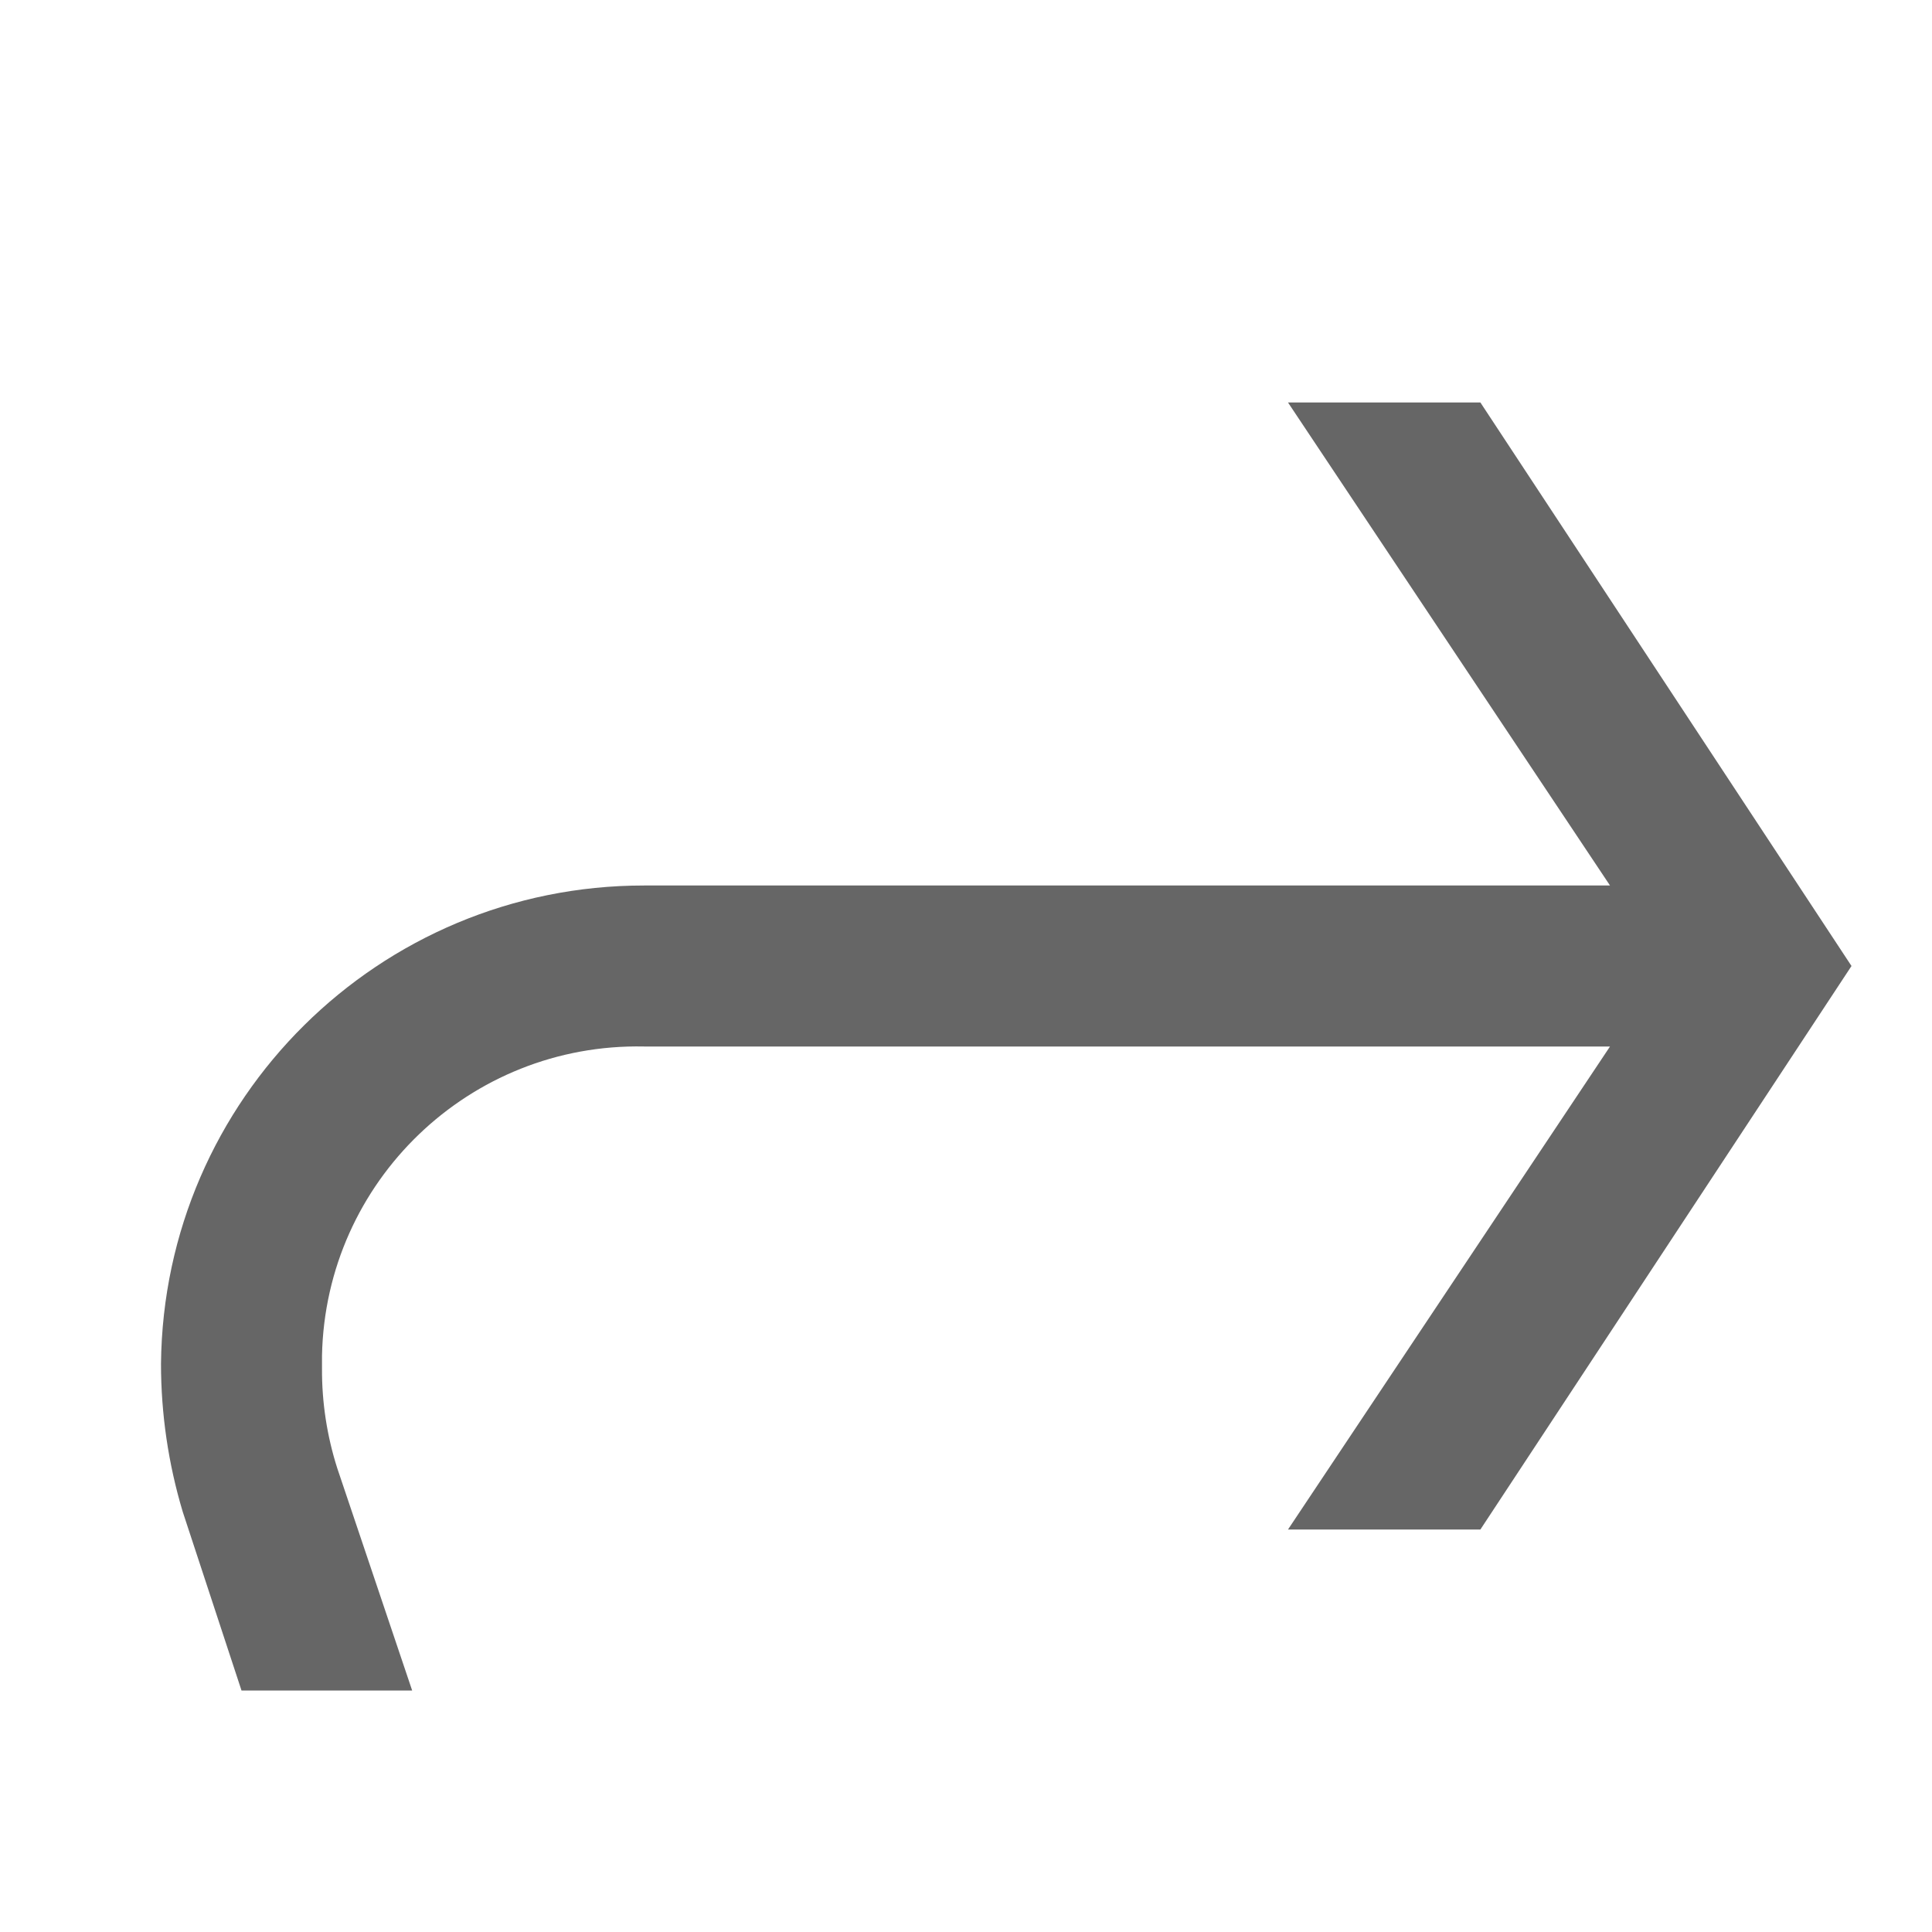
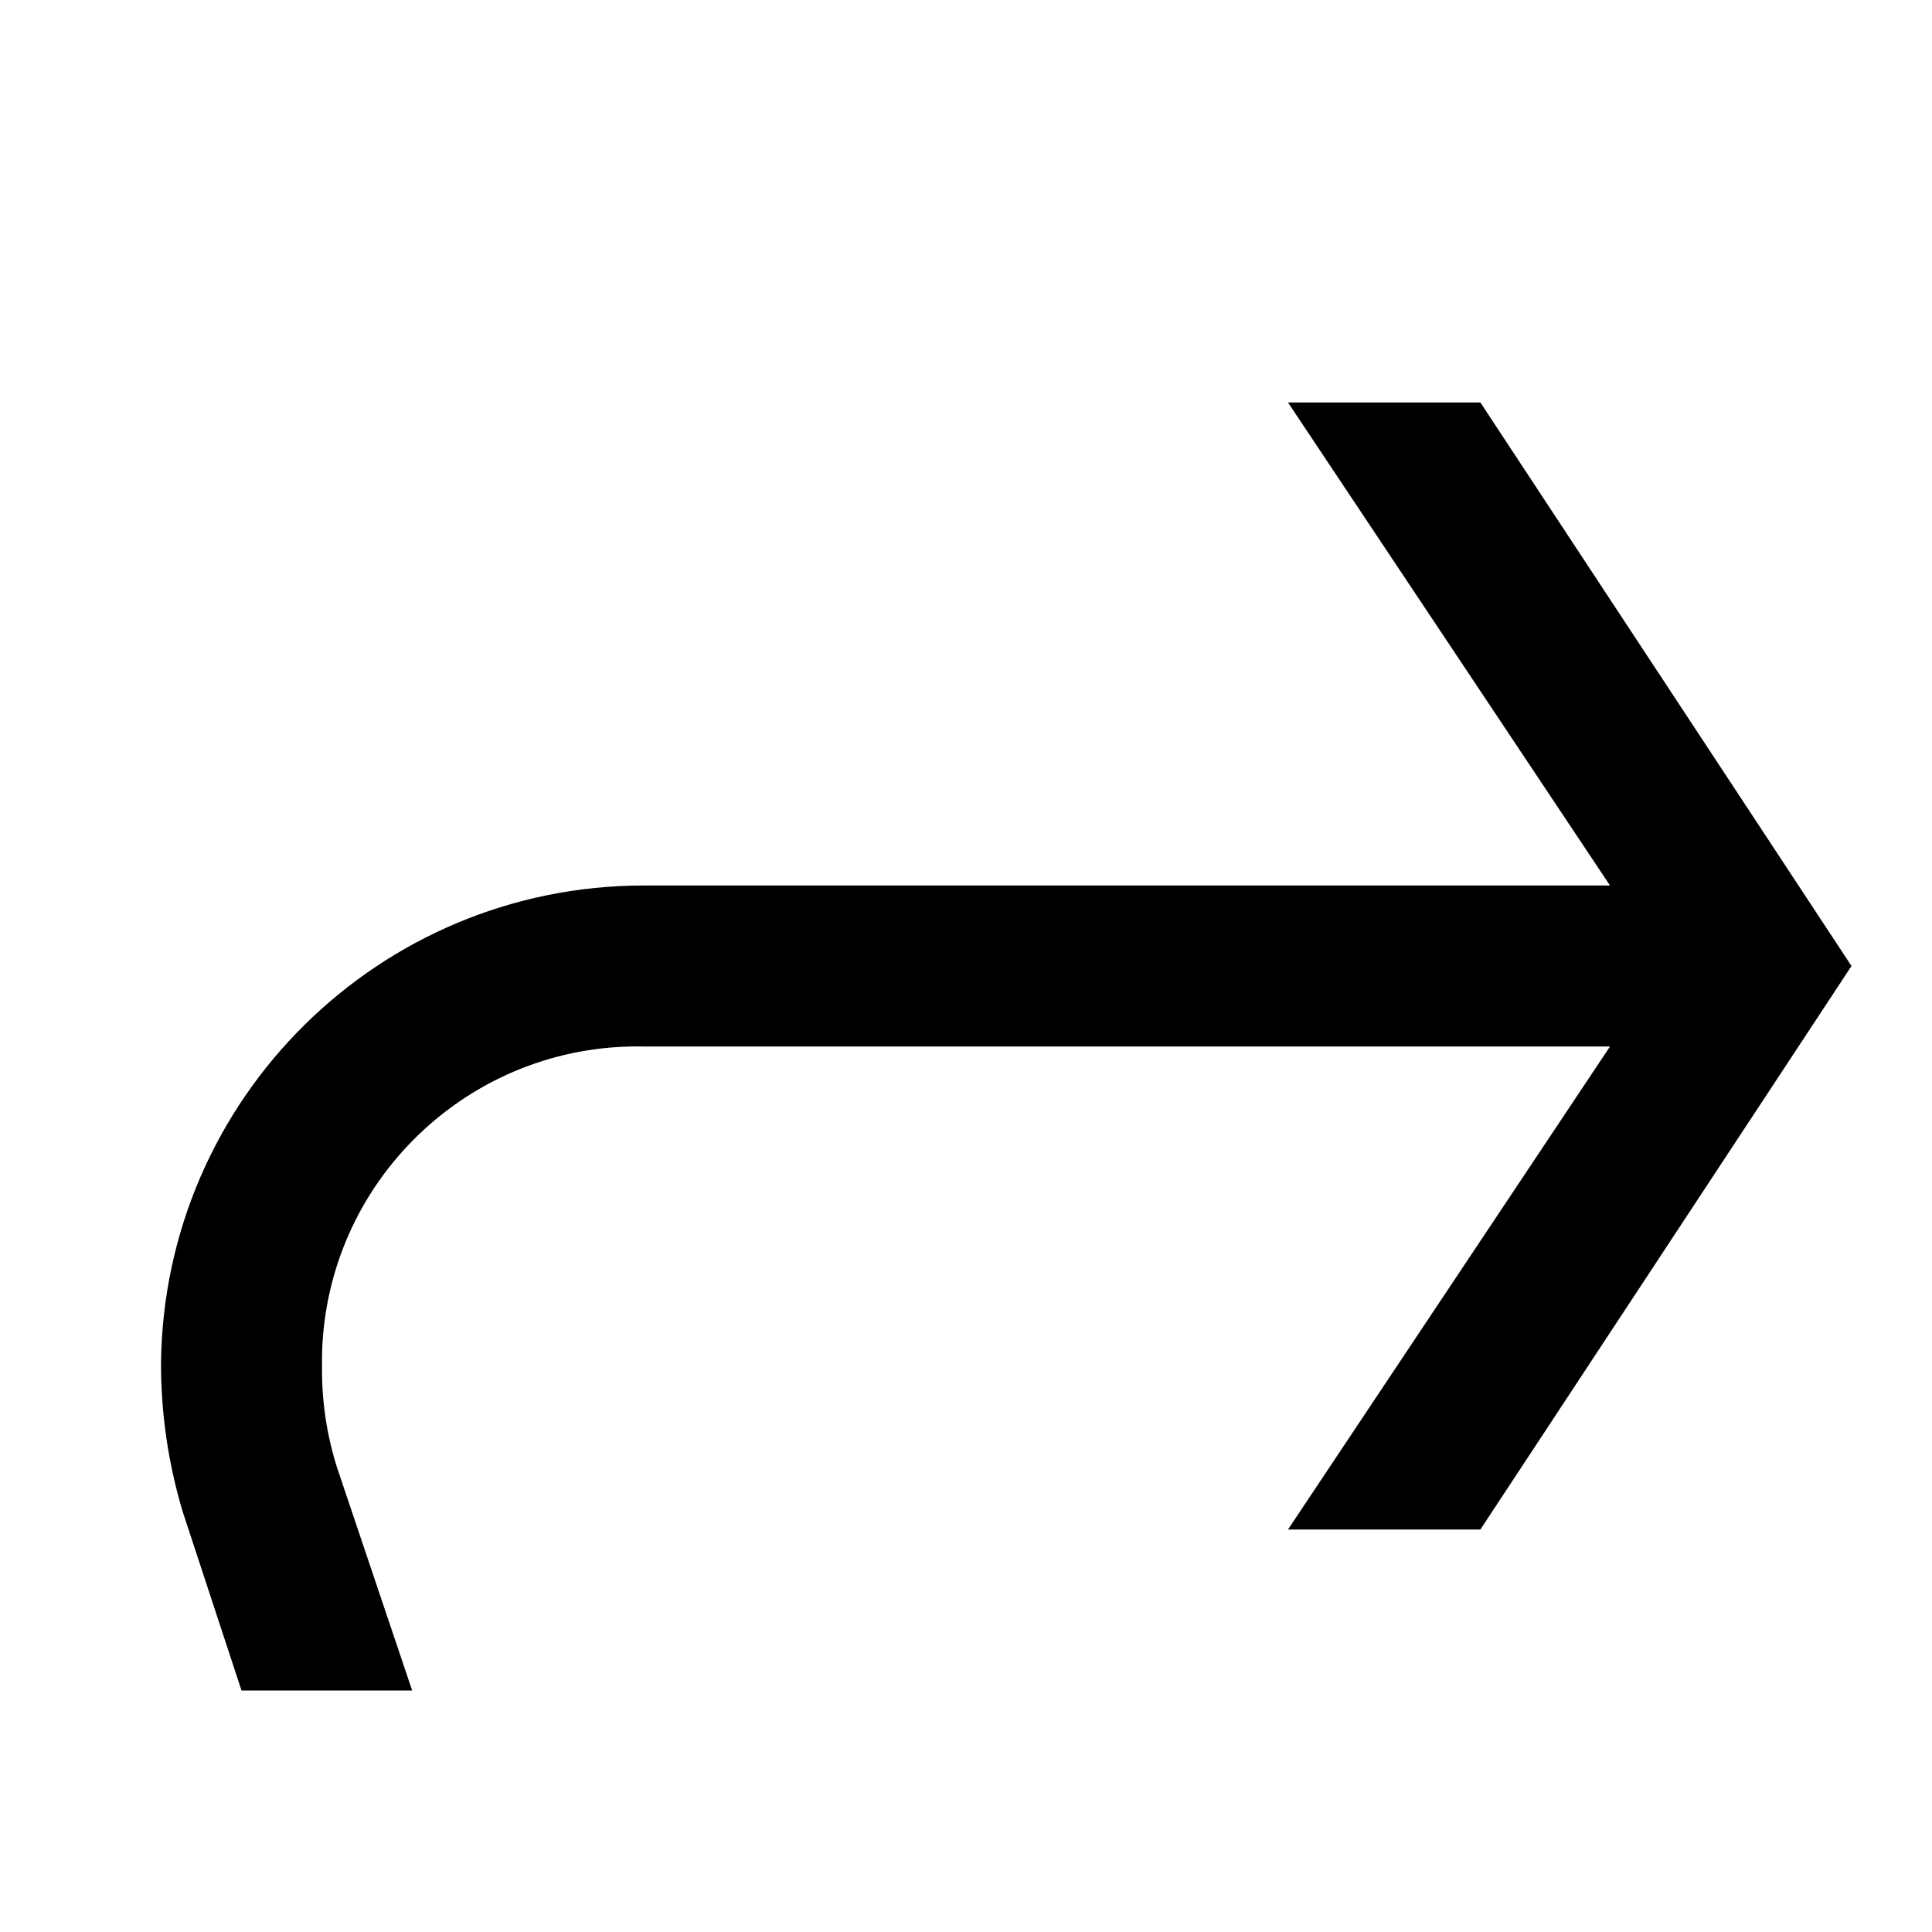
- <svg xmlns="http://www.w3.org/2000/svg" viewBox="0 0 24 24" data-supported-dps="24x24" fill="rgba(0, 0, 0, 0.6)" class="mercado-match" width="24" height="24" focusable="false">
+ <svg xmlns="http://www.w3.org/2000/svg" viewBox="0 0 24 24" data-supported-dps="24x24" fill="rgba(0, 0, 0, 1.0)" class="mercado-match" width="24" height="24" focusable="false">
  <path d="M23 12l-4.61 7H16l4-6H8a3.92 3.92 0 00-4 3.84V17a4 4 0 00.19 1.24L5.12 21H3l-.73-2.22A6.4 6.4 0 012 16.94 6 6 0 018 11h12l-4-6h2.39z" />
</svg>
